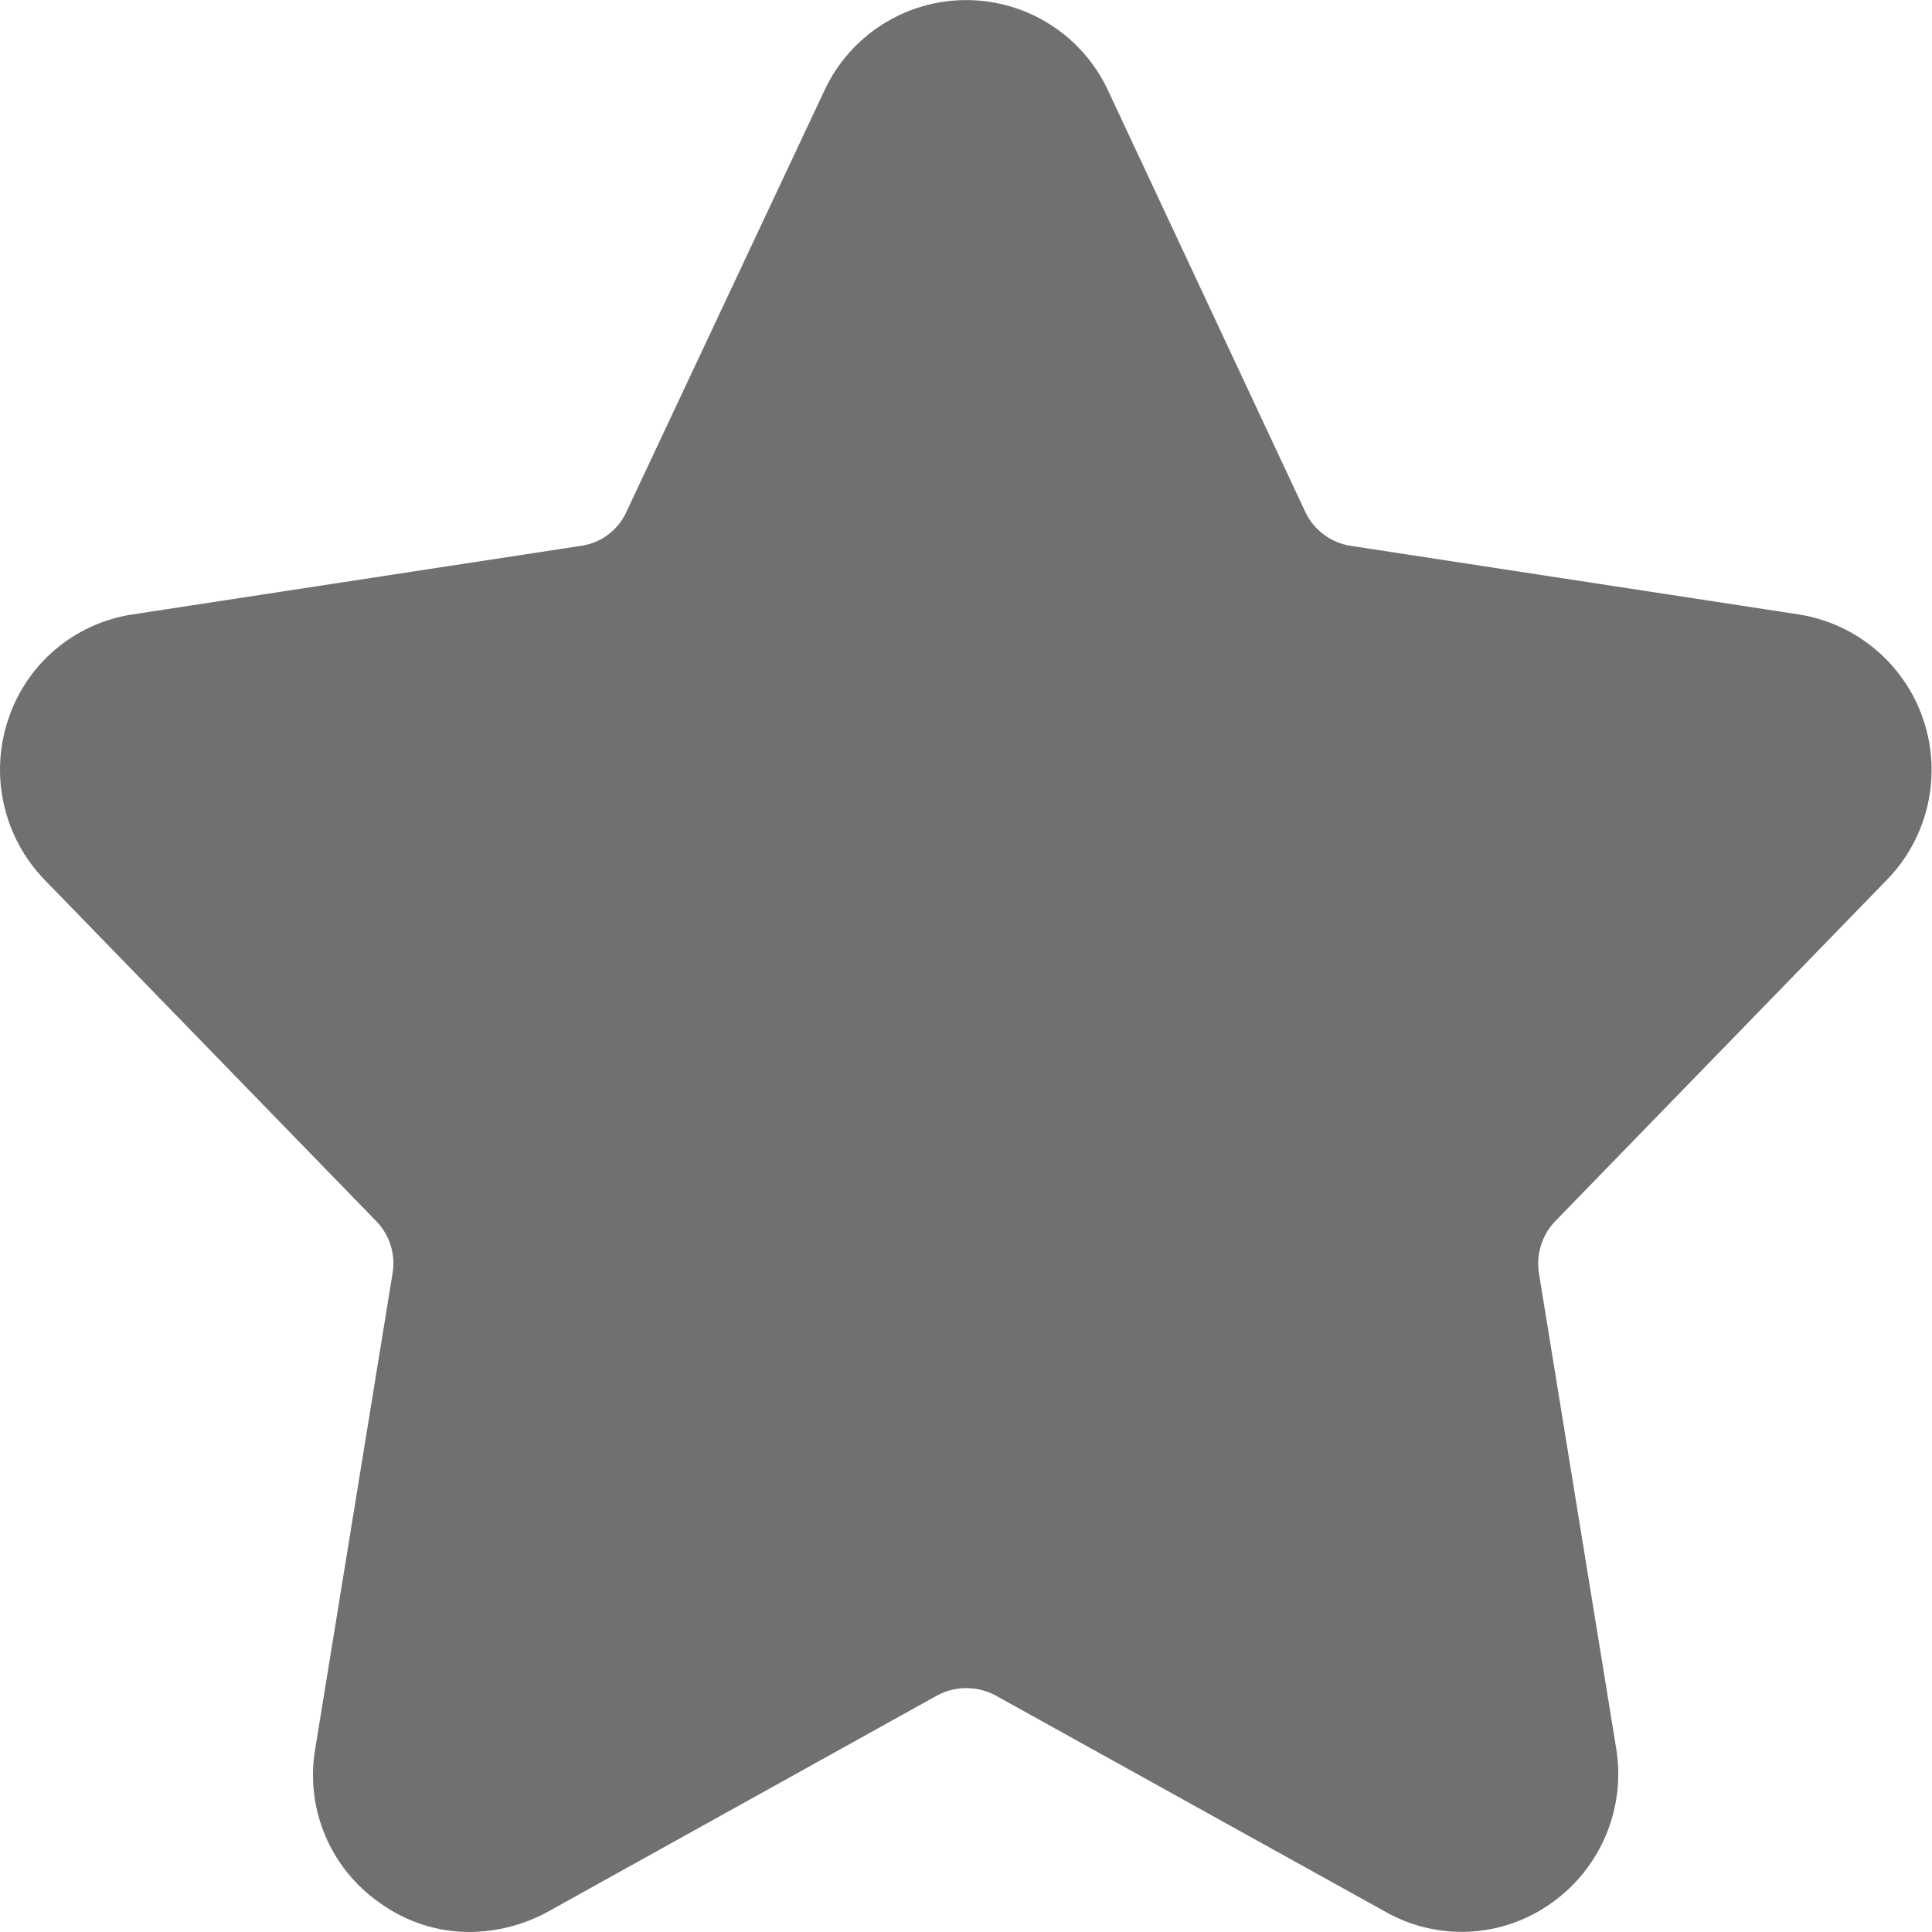
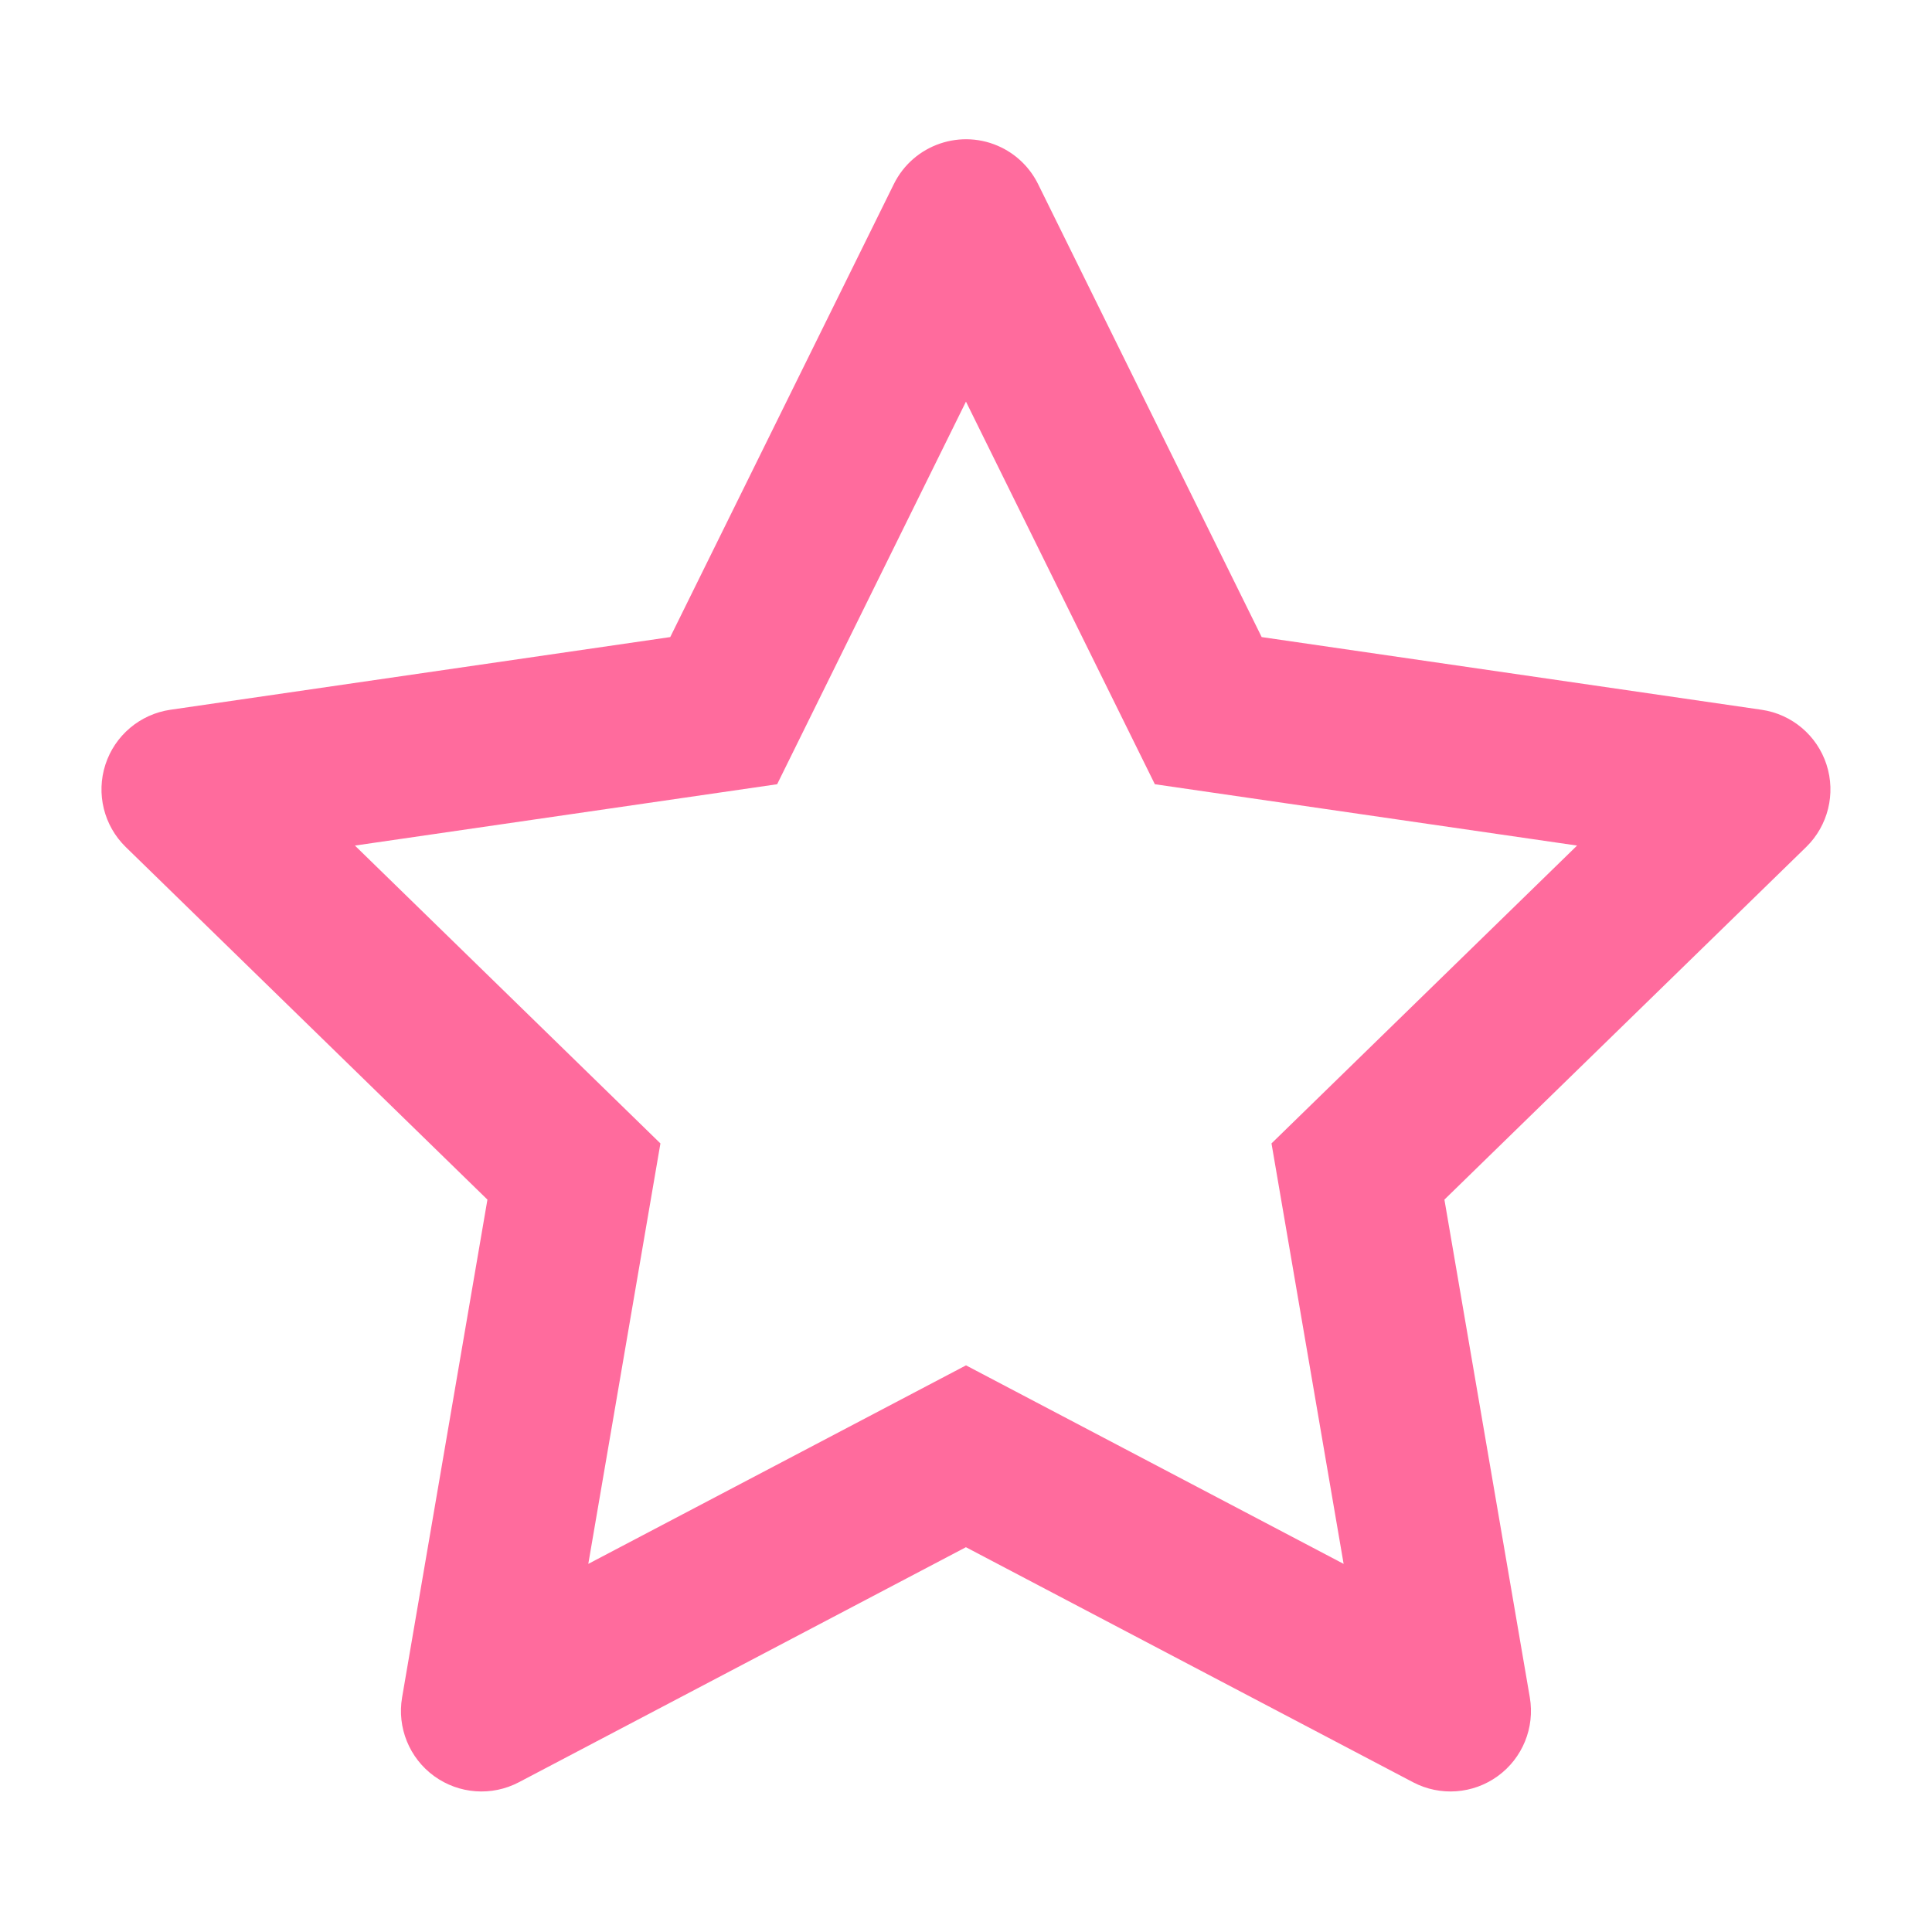
- <svg xmlns="http://www.w3.org/2000/svg" t="1783760906556" class="icon" viewBox="0 0 1024 1024" version="1.1" p-id="35137" width="200" height="200">
-   <path d="M249.027 1024a81.085 81.085 0 0 1-47.614-15.36 82.461 82.461 0 0 1-34.303-81.917L208.07 674.83a31.999 31.999 0 0 0-8.704-27.647l-175.61-180.73A83.933 83.933 0 0 1 4.3 381.463a82.301 82.301 0 0 1 65.918-55.806l237.687-36.35a31.199 31.199 0 0 0 24.063-17.92L436.924 48.035a82.909 82.909 0 0 1 150.395 0l104.54 223.352a31.999 31.999 0 0 0 24.063 17.92l237.464 36.35a83.453 83.453 0 0 1 46.59 140.795l-175.61 180.73a32.607 32.607 0 0 0-8.703 27.647l40.958 251.894a83.805 83.805 0 0 1-34.302 81.918 81.853 81.853 0 0 1-88.061 4.607L527.545 898.565a32.67 32.67 0 0 0-30.719 0L289.474 1013.76a87.965 87.965 0 0 1-40.447 10.24z" fill="#707070" p-id="35138" />
+ <svg xmlns="http://www.w3.org/2000/svg" t="1783934933416" class="icon" viewBox="0 0 1024 1024" version="1.1" p-id="6866" width="200" height="200">
+   <path d="M530.859 78.208a42.667 42.667 0 0 1 19.371 19.413l118.485 240.043 264.96 38.528a42.667 42.667 0 0 1 23.637 72.747l-191.744 186.88 45.269 263.851a42.667 42.667 0 0 1-61.867 44.971l-237.013-124.587-236.971 124.587a42.667 42.667 0 0 1-61.867-44.971l45.227-263.851-191.701-186.88a42.667 42.667 0 0 1 23.637-72.747l264.96-38.528 118.485-240.043a42.667 42.667 0 0 1 57.131-19.413z m-18.901 134.699L411.904 415.659l-223.787 32.512 161.92 157.867-38.229 222.848L512 723.669l200.149 105.216-38.229-222.848 161.963-157.867-223.787-32.512-100.096-202.752z" fill="#ff6b9d" p-id="6867" />
</svg>
